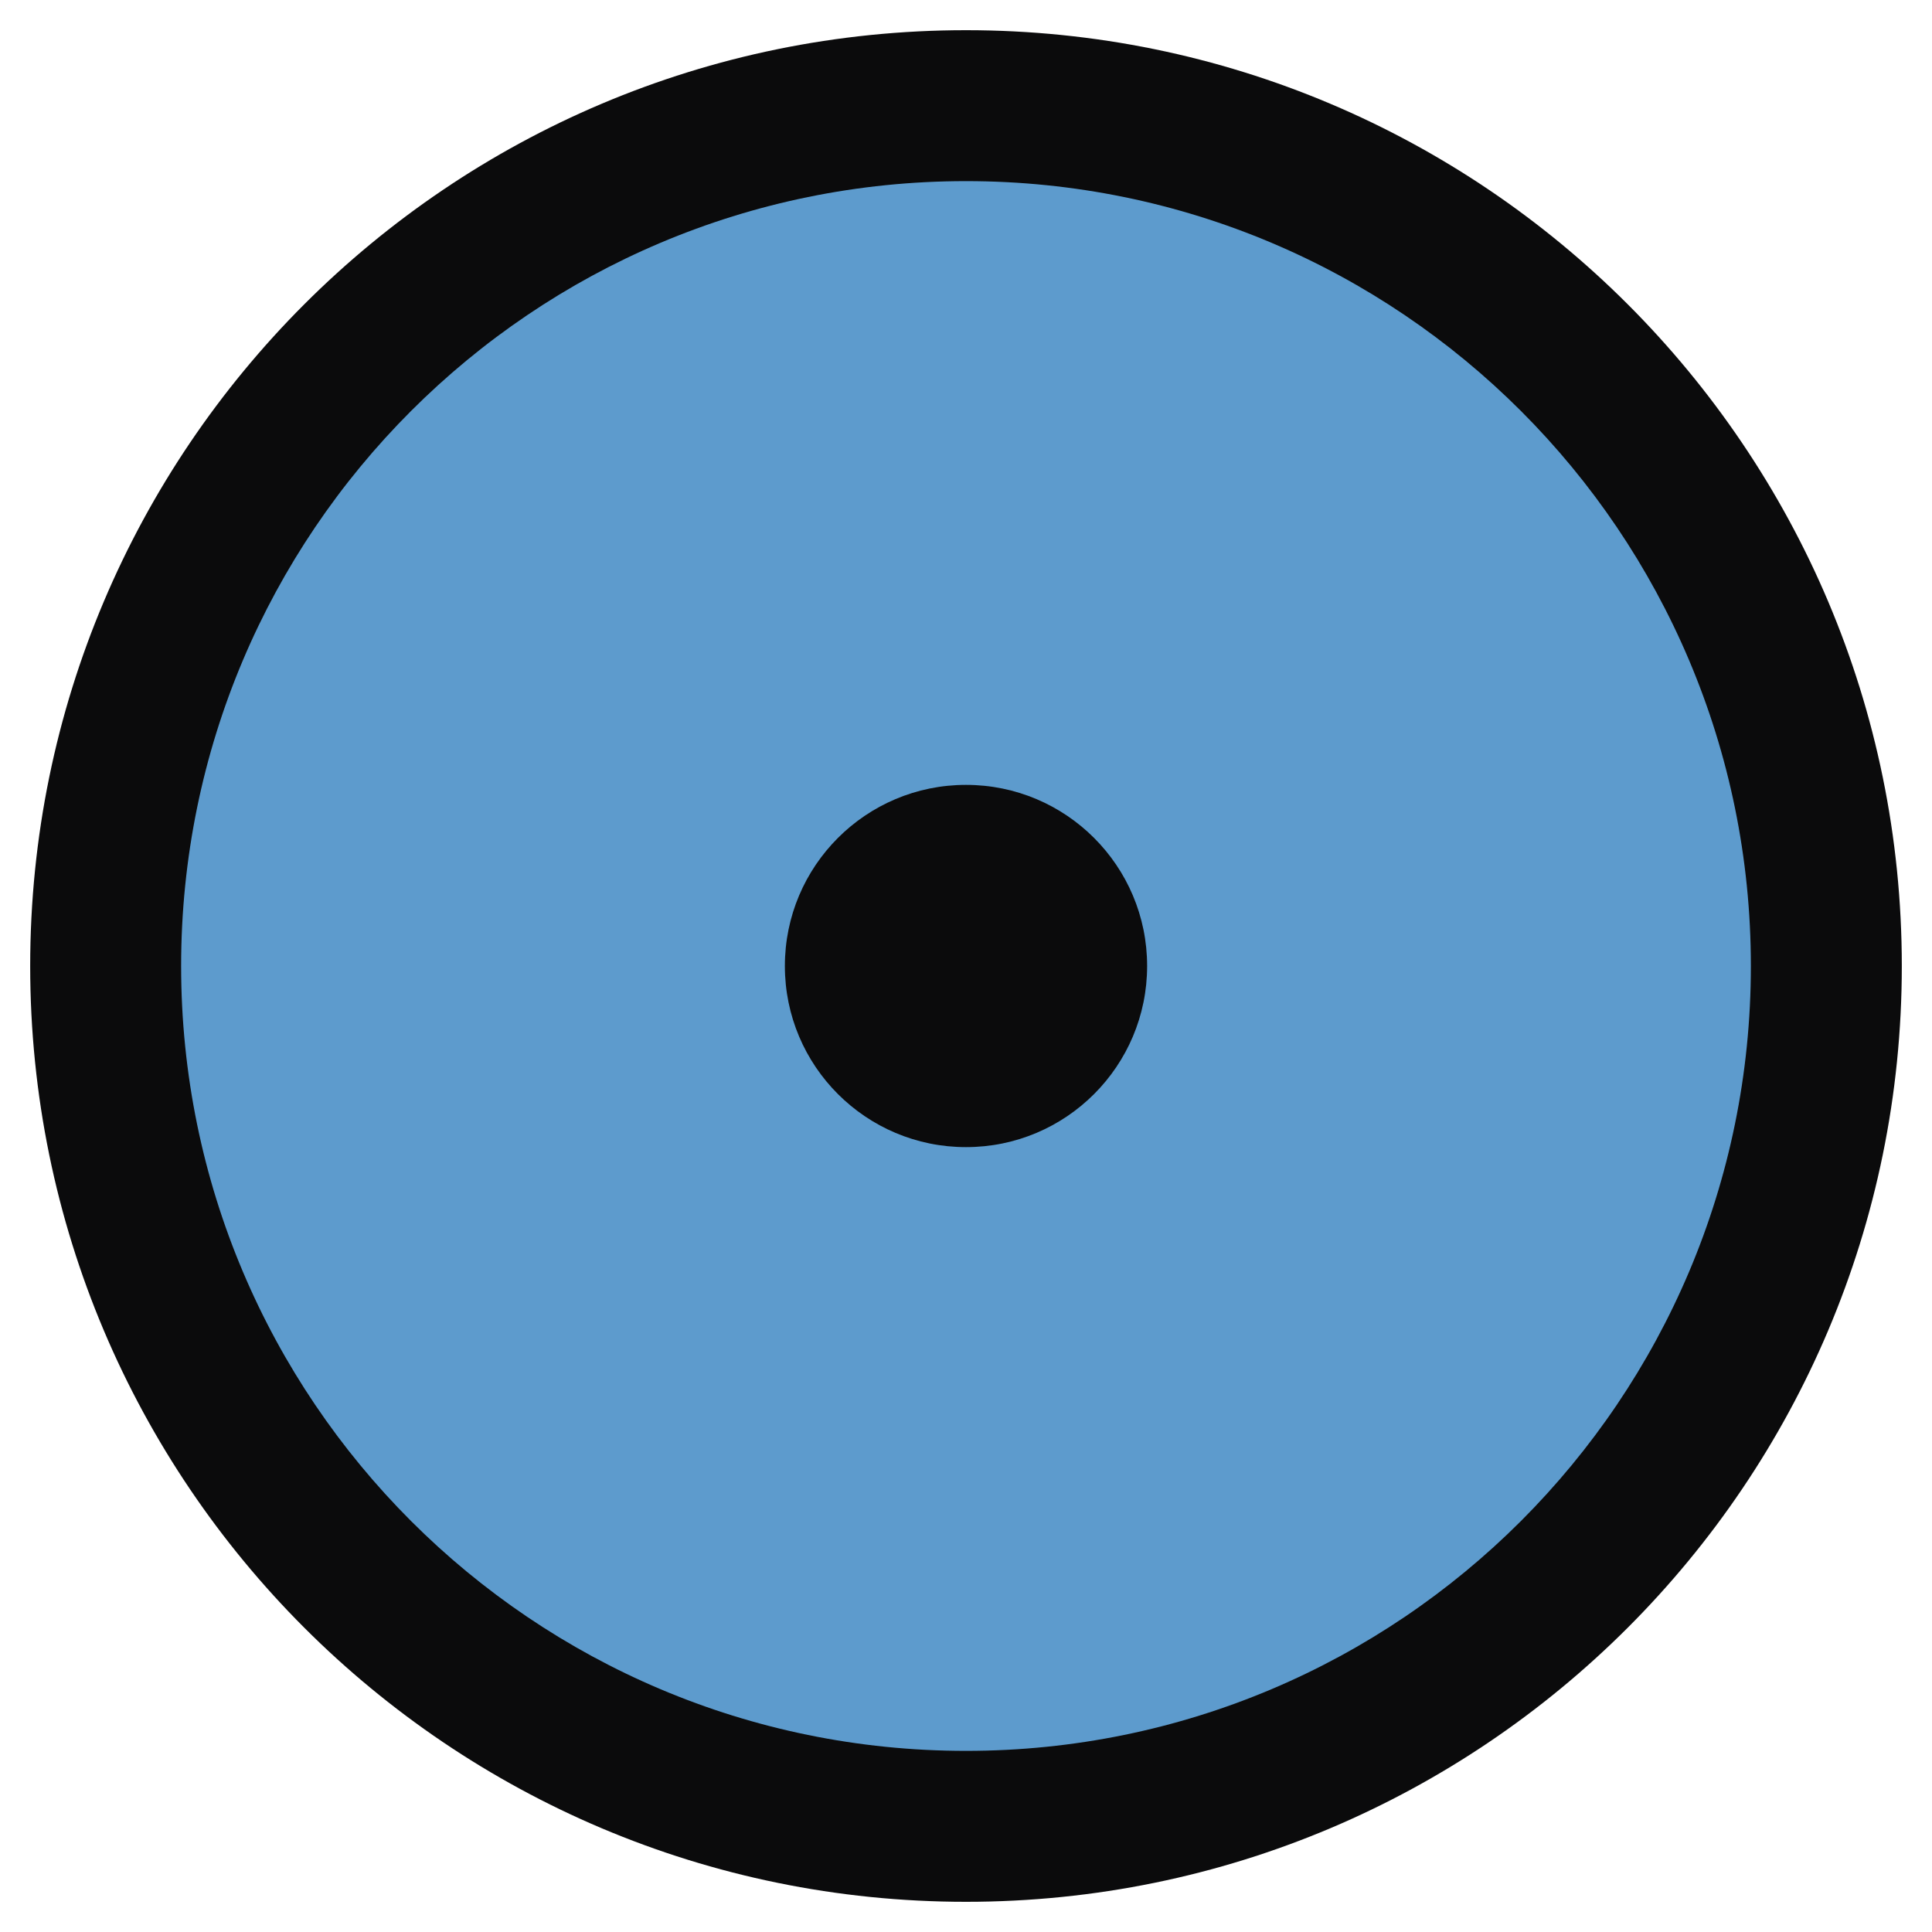
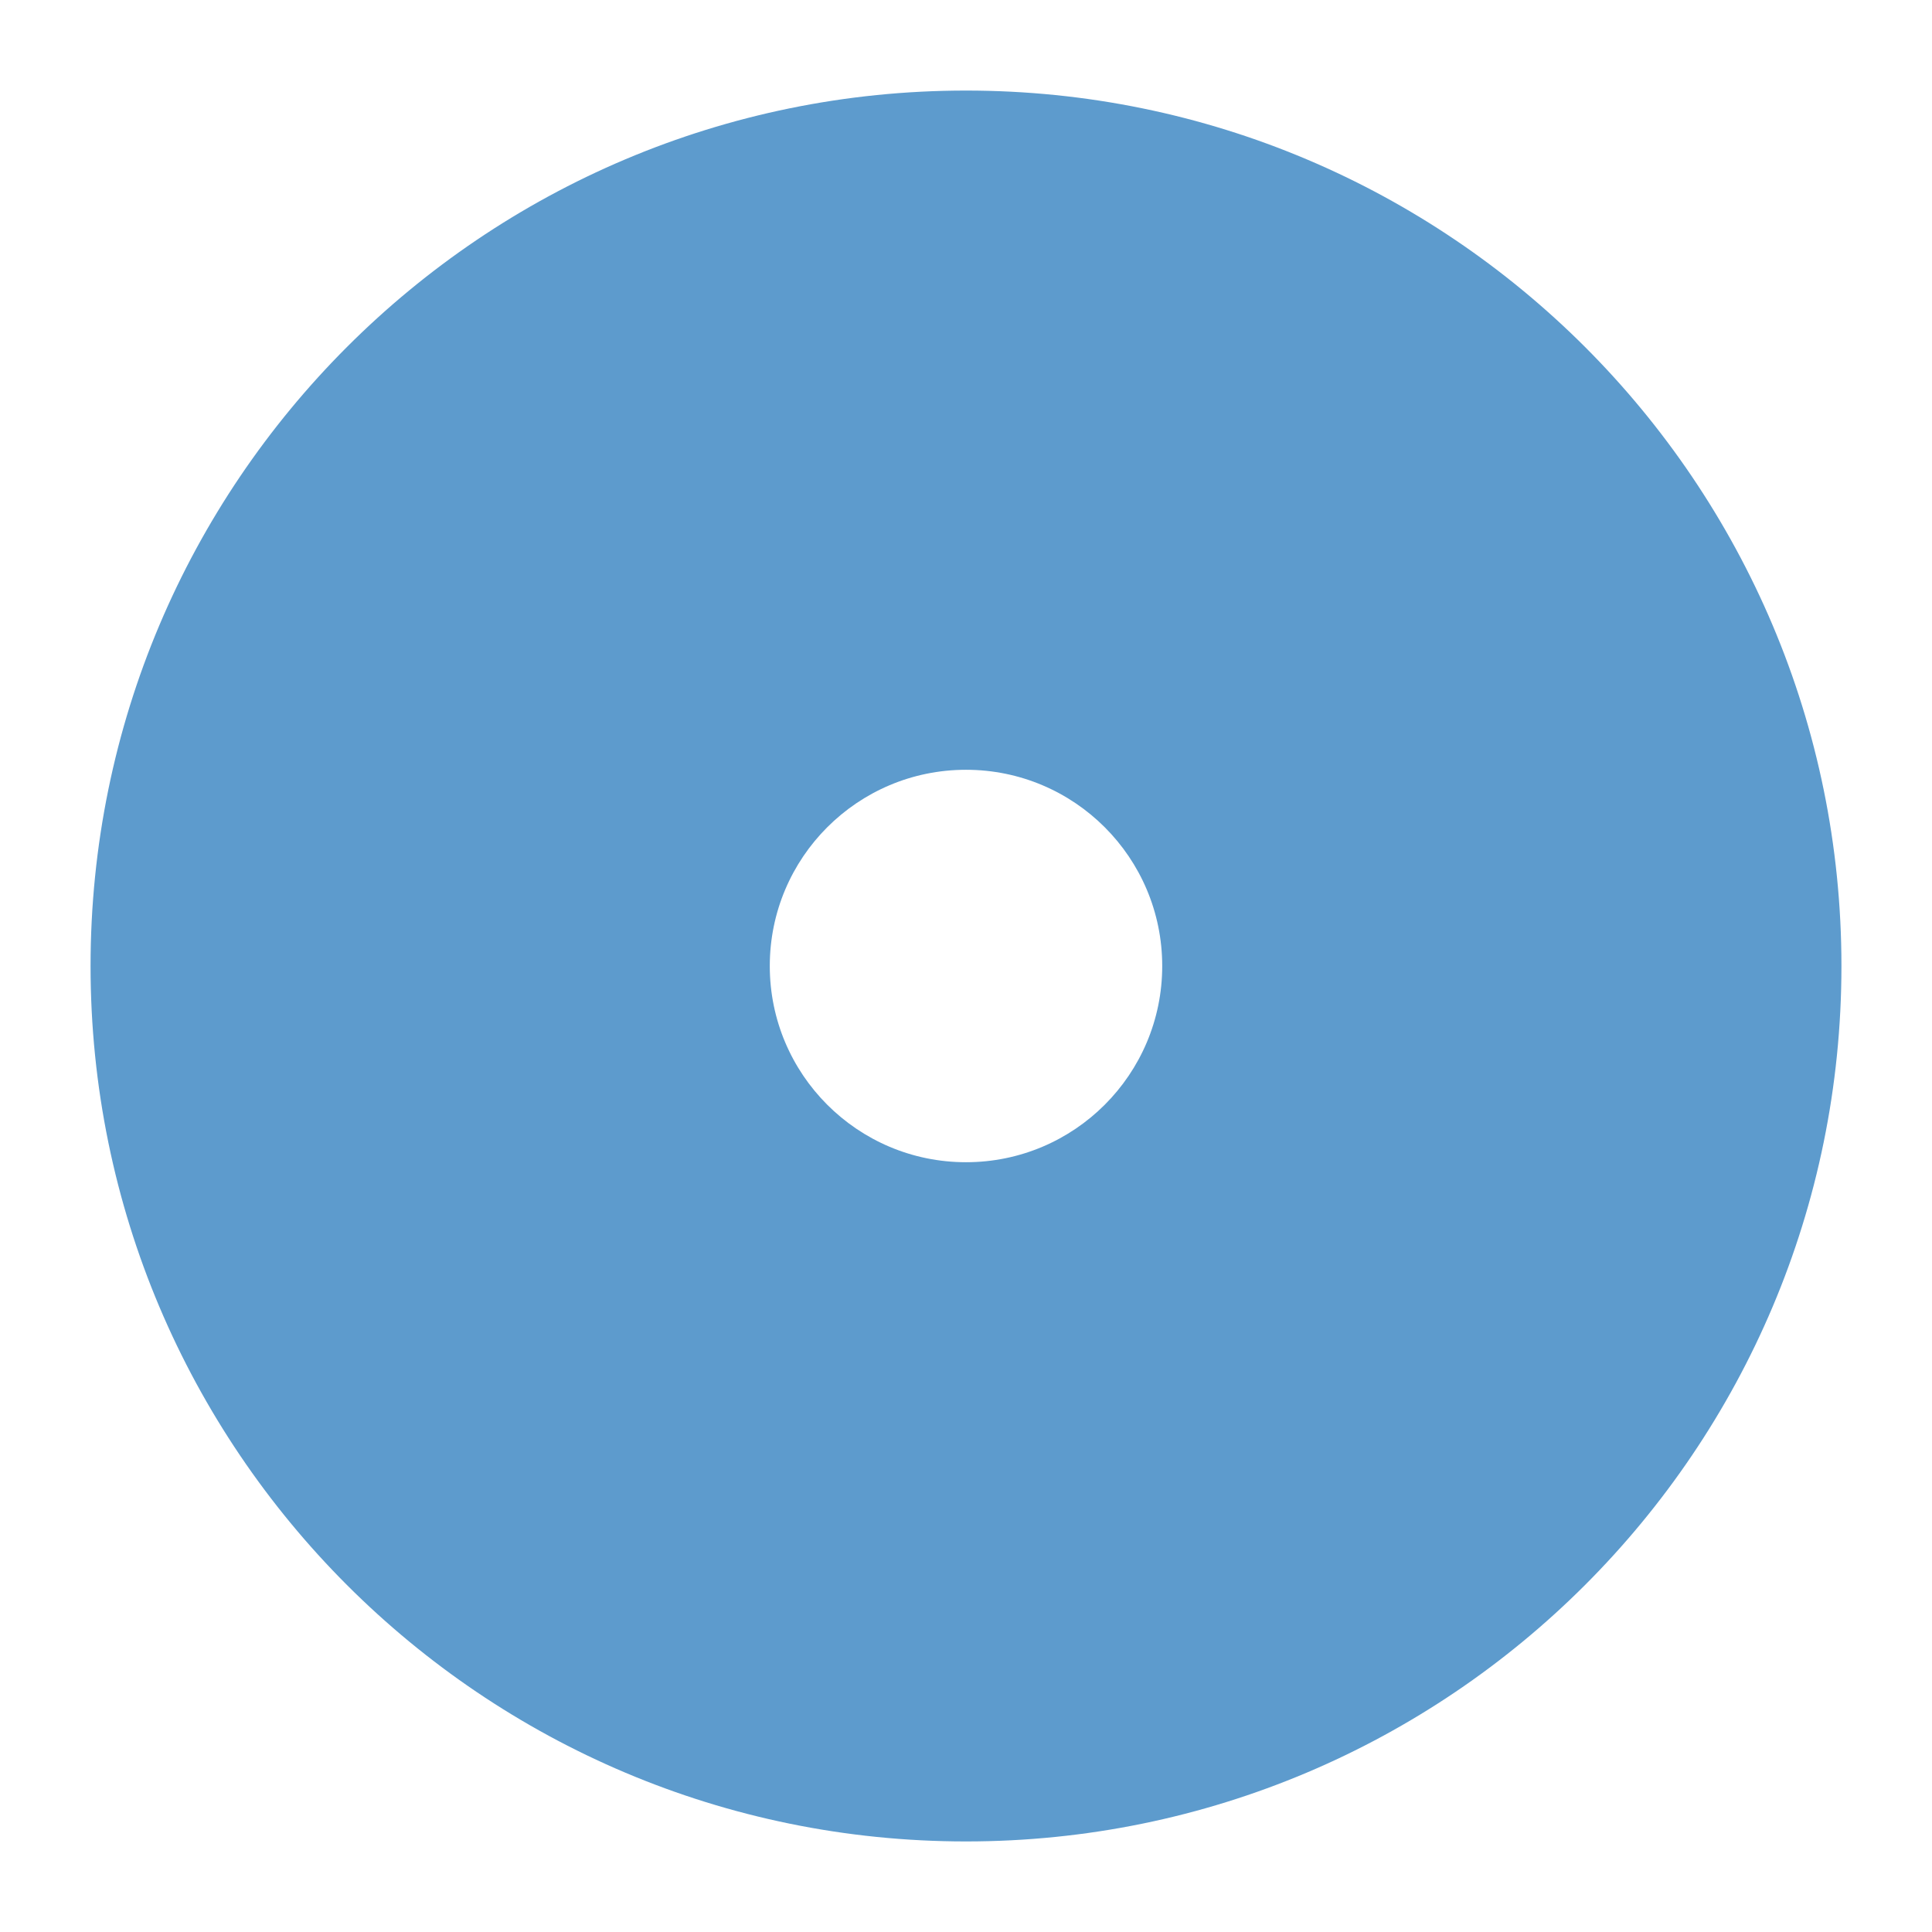
<svg xmlns="http://www.w3.org/2000/svg" viewBox="0 0 64 64">
-   <circle cx="32" cy="32" r="31" fill="#0b0b0c" />
-   <circle cx="32" cy="32" r="26" fill="#5d9bcd" />
-   <circle cx="32" cy="32" r="6" fill="#0b0b0c" />
+   <path fill="#5d9bcd" fill-rule="evenodd" d="M32 3a29 29 0 1 0 0 58 29 29 0 0 0 0-58Zm0 22.5a6.5 6.5 0 1 1 0 13 6.5 6.5 0 0 1 0-13Z" />
</svg>
